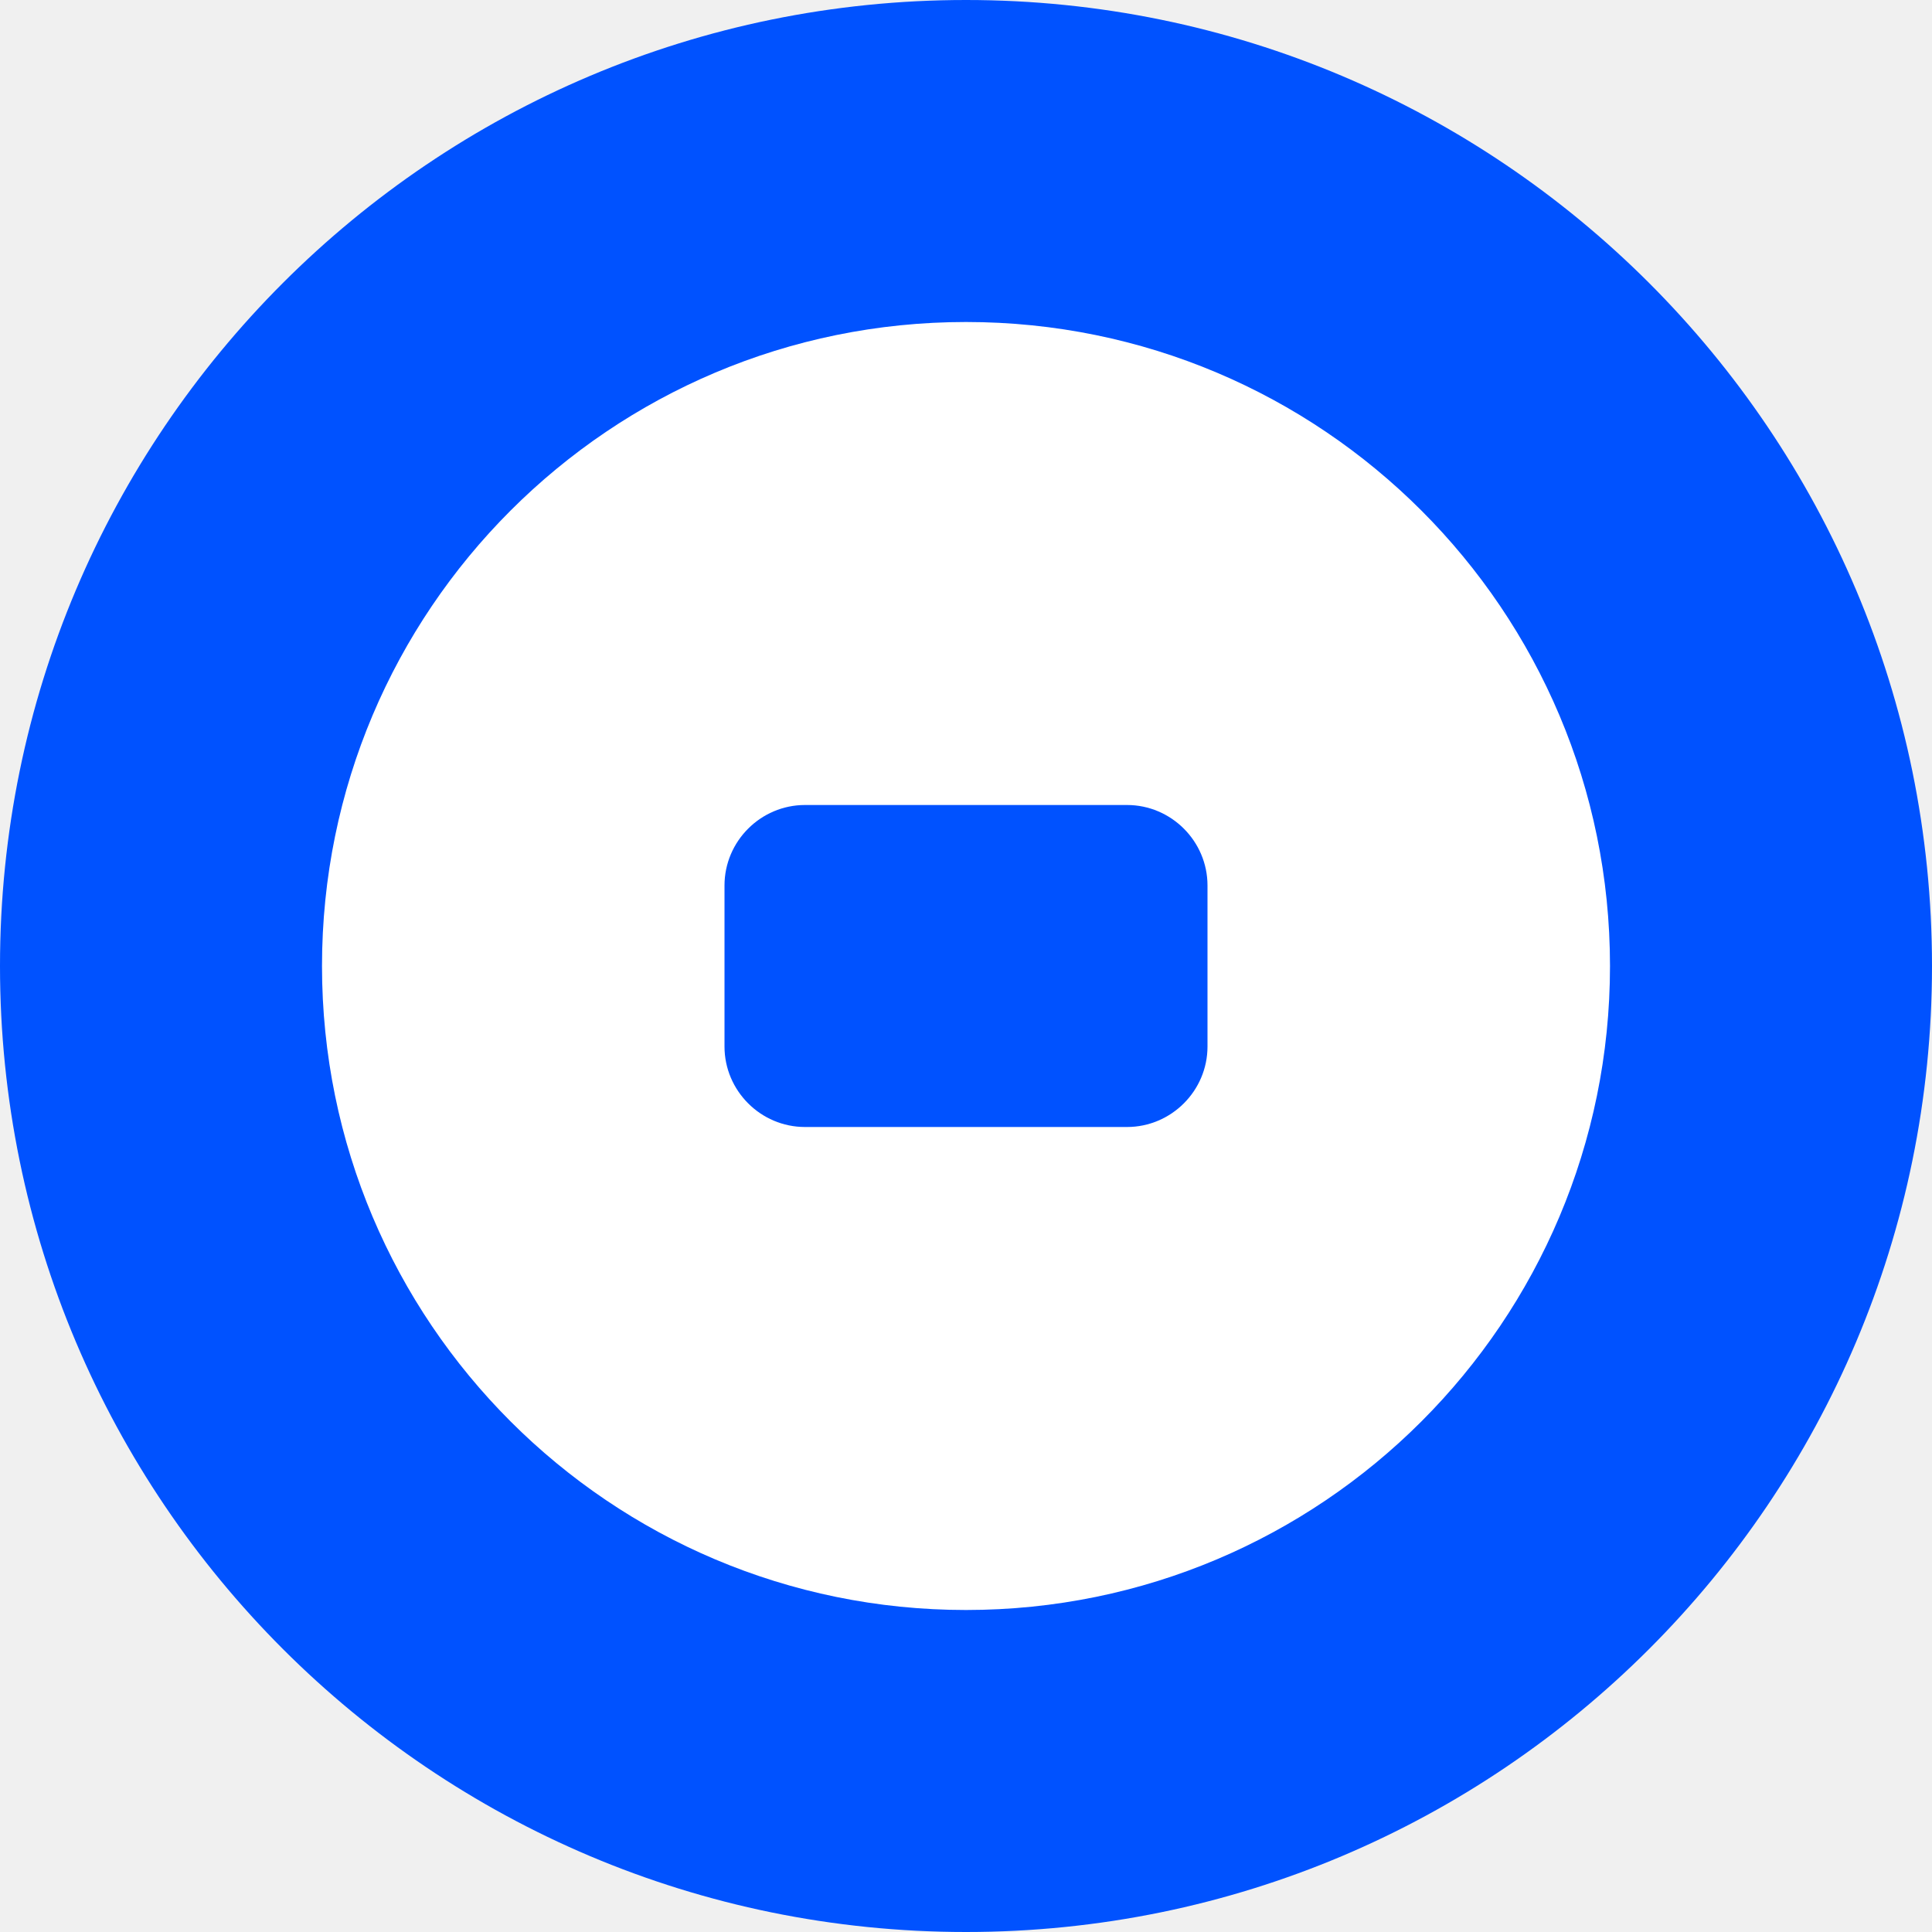
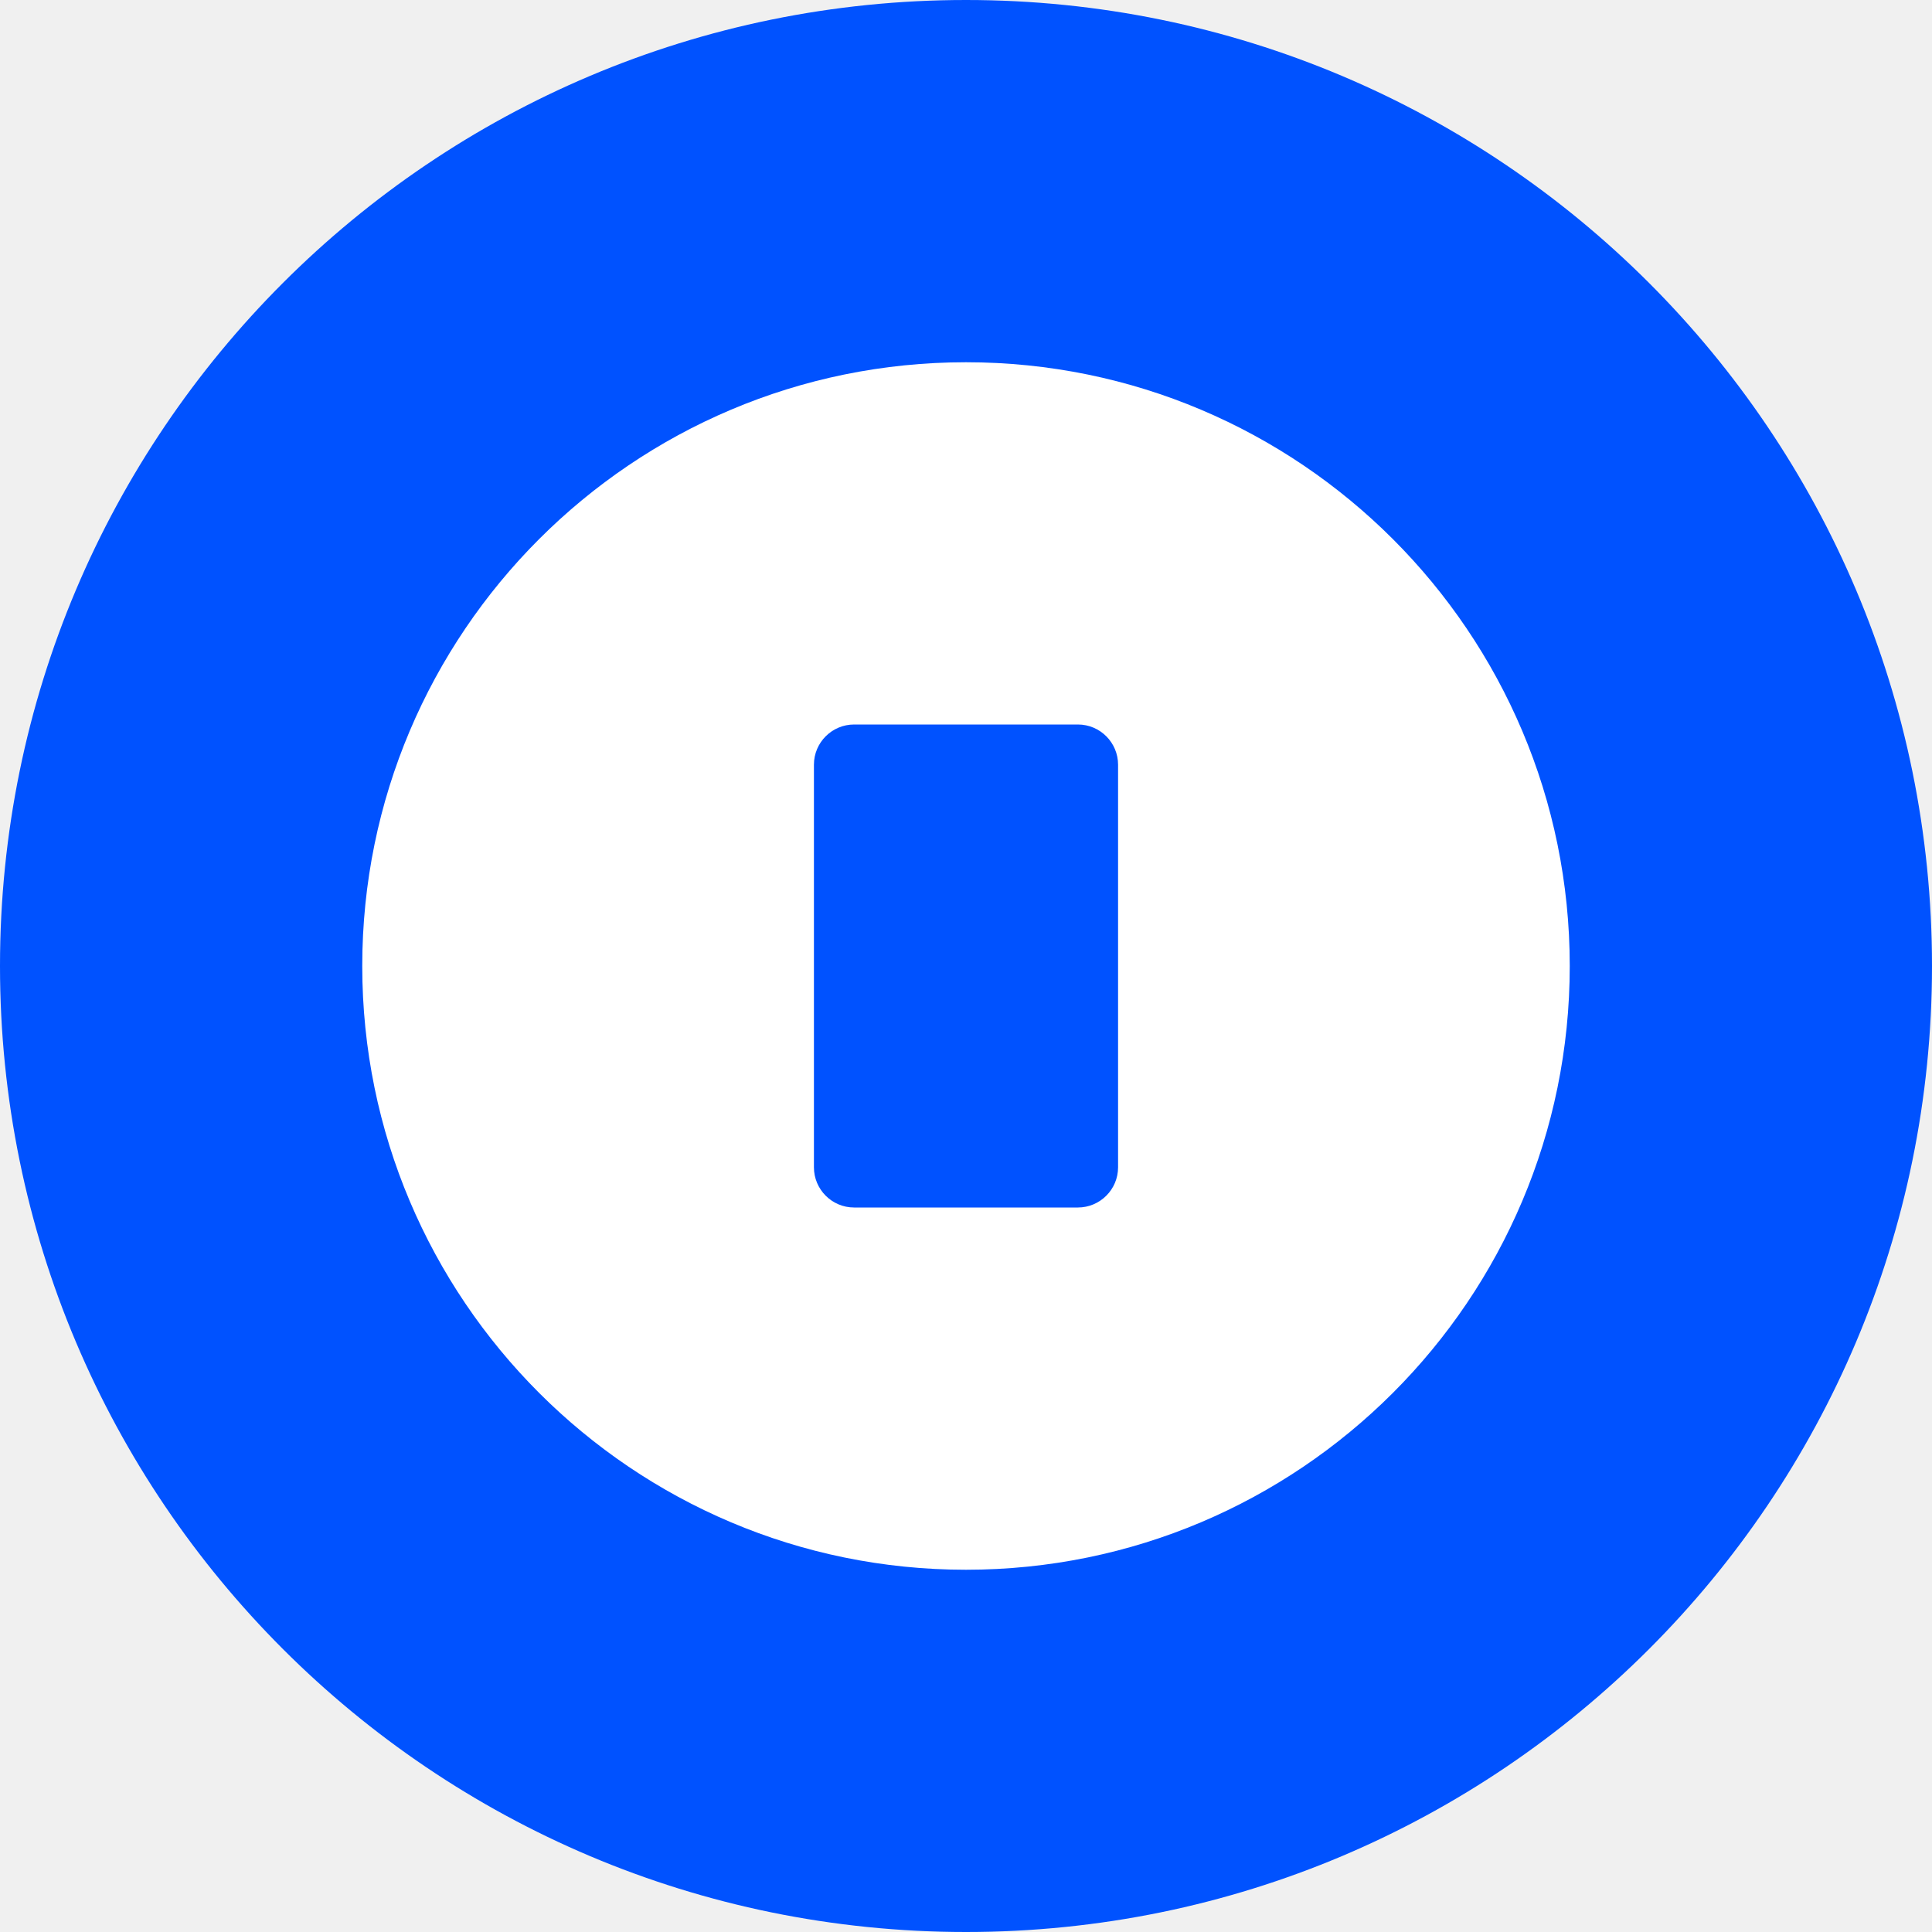
- <svg xmlns="http://www.w3.org/2000/svg" viewBox="0 0 480 480" fill="none">
-   <rect width="480" height="480" rx="240" fill="#0052FF" />
-   <path d="M240 80c88.4 0 160 71.6 160 160s-71.6 160-160 160S80 328.4 80 240 151.6 80 240 80zm-40 120c-11 0-20 9-20 20v40c0 11 9 20 20 20h80c11 0 20-9 20-20v-40c0-11-9-20-20-20h-80z" fill="#fff" />
+ <svg xmlns="http://www.w3.org/2000/svg" viewBox="0 0 1024 1024" fill="none">
+   <rect width="1024" height="1024" rx="512" fill="#0052FF" />
+   <path fill-rule="evenodd" clip-rule="evenodd" d="M512 192C335.3 192 192 335.3 192 512s143.3 320 320 320 320-143.3 320-320S688.7 192 512 192zm-80.6 213.3c0-11.8 9.6-21.3 21.3-21.3h118.6c11.8 0 21.3 9.6 21.3 21.3v213.4c0 11.8-9.6 21.3-21.3 21.3H452.7c-11.8 0-21.3-9.6-21.3-21.3V405.3z" fill="#fff" />
</svg>
